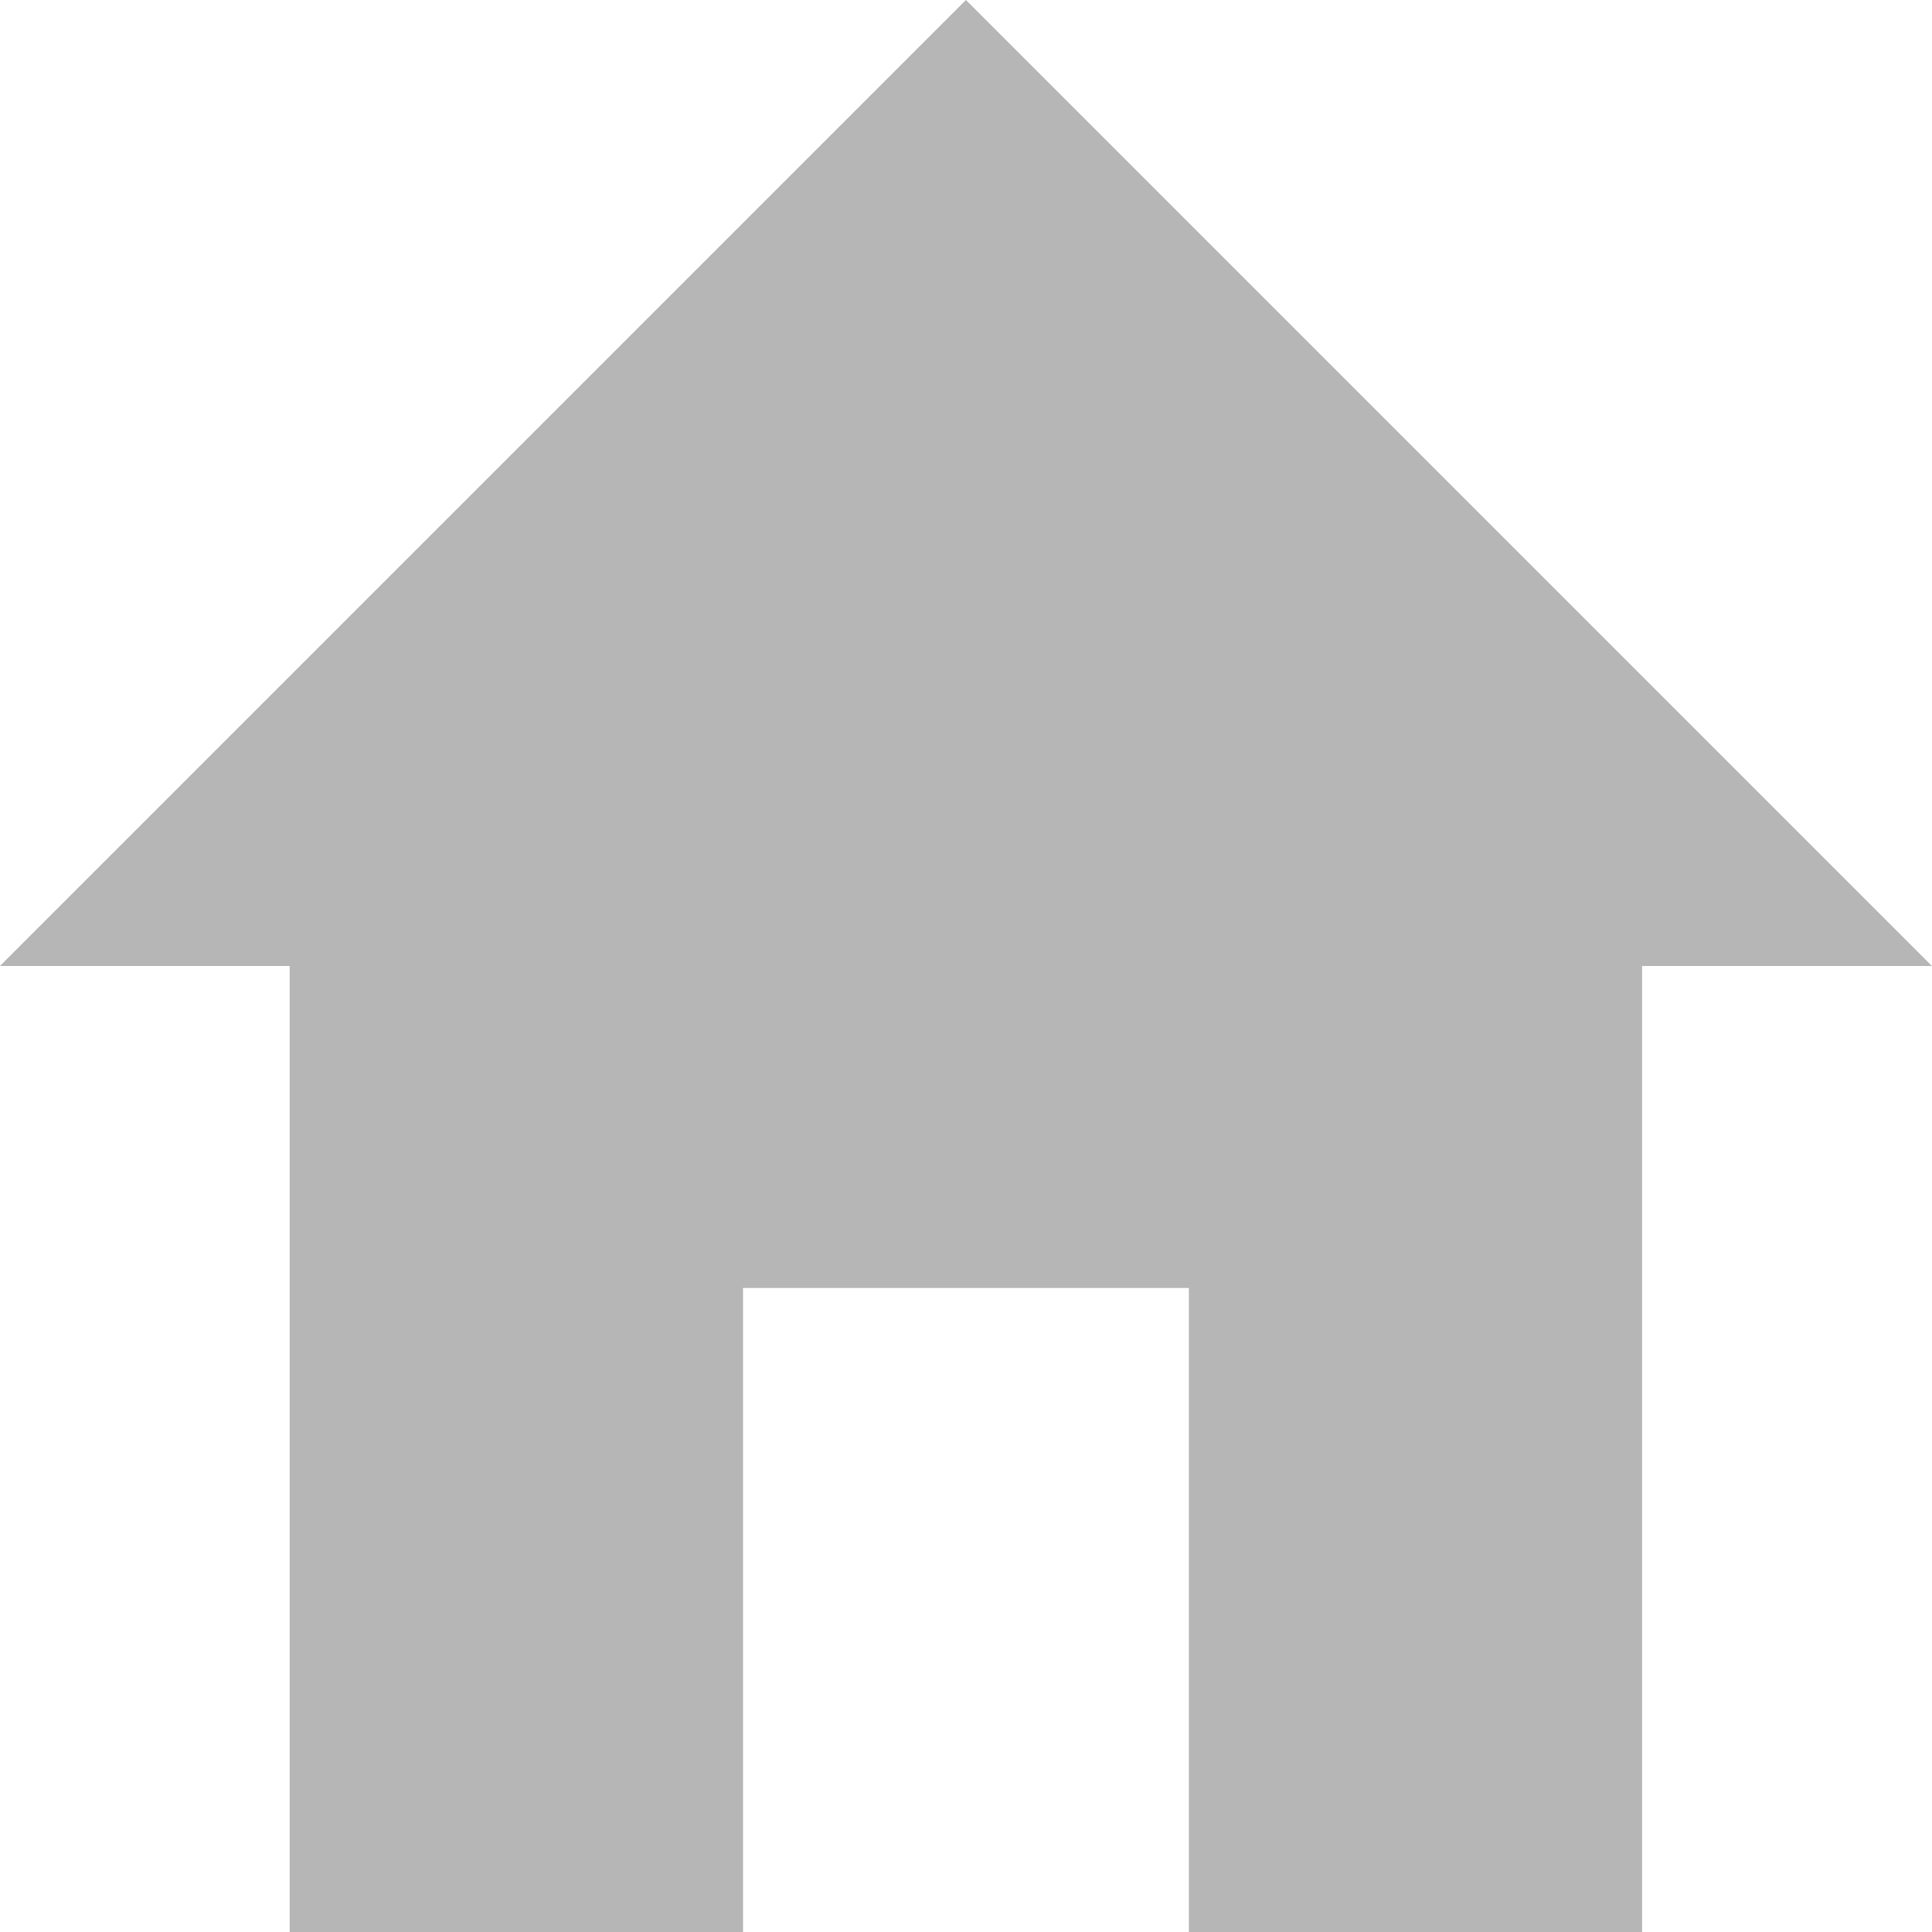
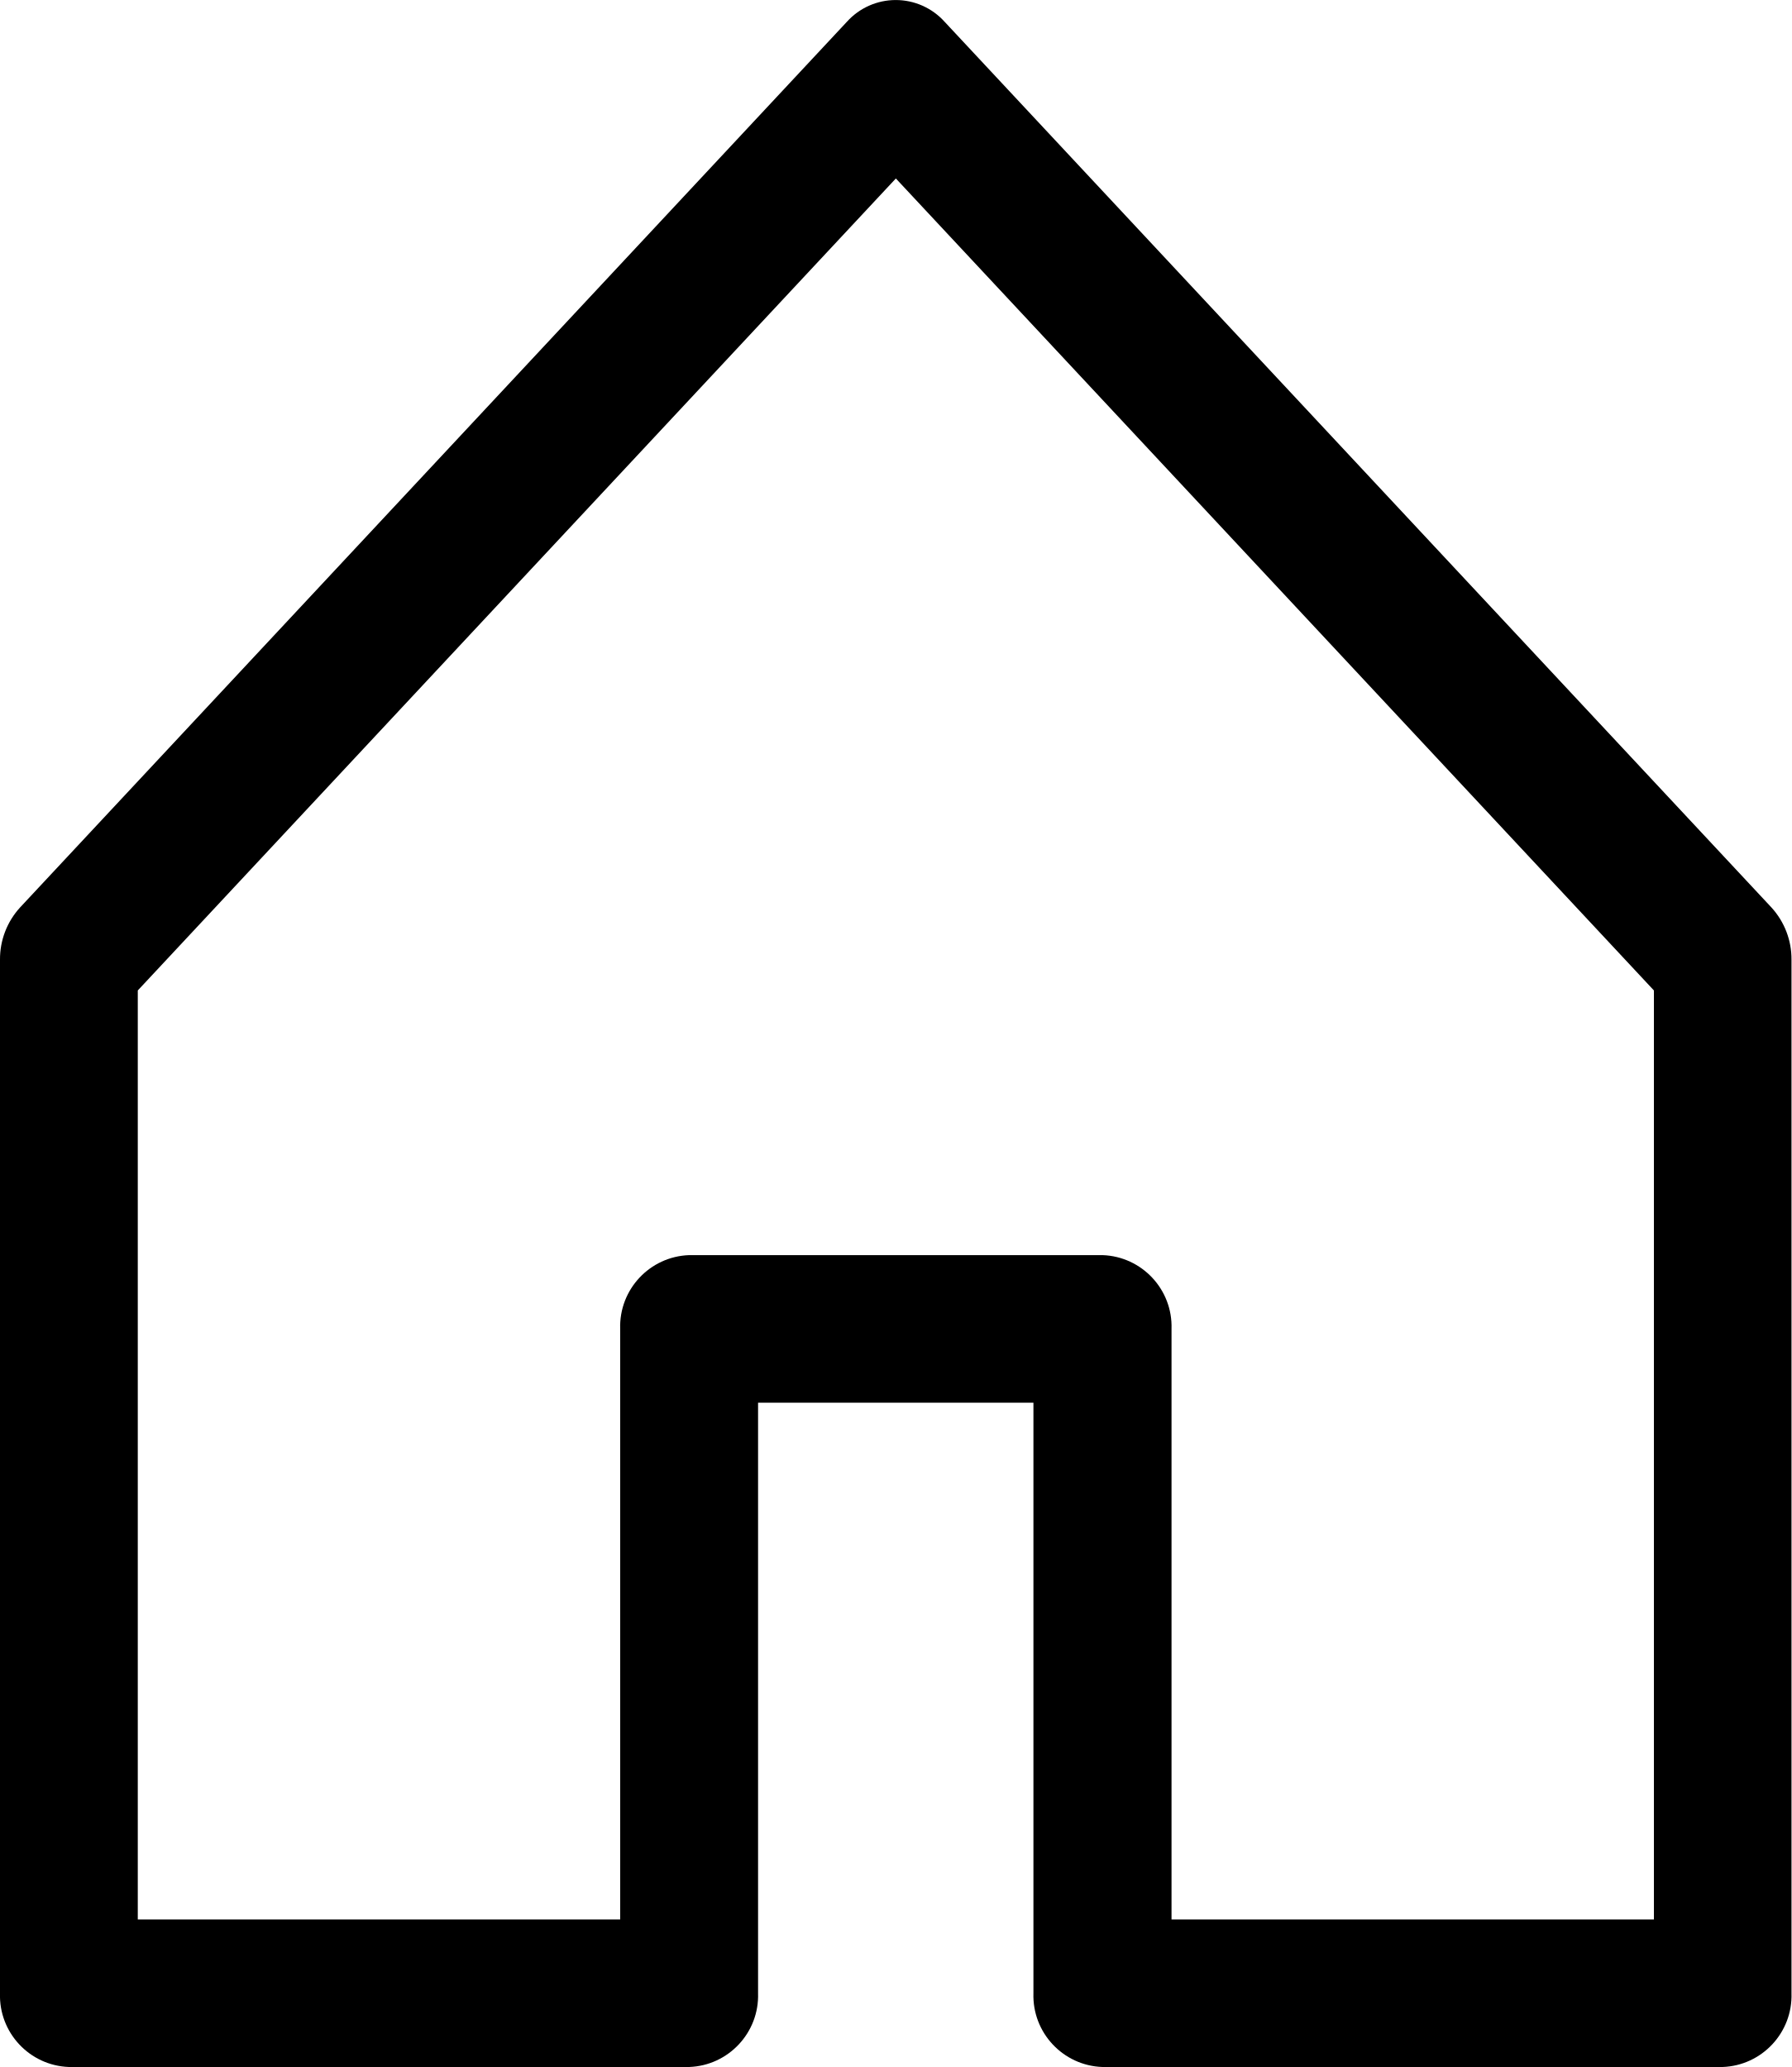
- <svg xmlns="http://www.w3.org/2000/svg" width="20" height="20" viewBox="0 0 20 20">
-   <path id="Icon_ionic-md-home" data-name="Icon ionic-md-home" d="M11.067,24.5V17.833h4.615V24.5h4.692v-10h3l-10-10-10,10h3v10Z" transform="translate(-3.375 -4.5)" fill="#0e0909" opacity="0.3" />
+ <svg xmlns="http://www.w3.org/2000/svg" width="17.333" height="20.001" viewBox="0 0 17.333 20.001">
+   <g id="house-door" transform="translate(-1.875 -1.248)">
+     <path id="Path_279" data-name="Path 279" d="M10.069,1.458a.636.636,0,0,1,.944,0l8,8.571a.741.741,0,0,1,.194.506v10a.692.692,0,0,1-.667.714h-6a.692.692,0,0,1-.667-.714V14.821H9.209v5.714a.692.692,0,0,1-.667.714h-6a.692.692,0,0,1-.667-.714v-10a.741.741,0,0,1,.194-.506l8-8.571ZM3.208,10.832v8.989H7.875V14.107a.692.692,0,0,1,.667-.714h4a.692.692,0,0,1,.667.714v5.714h4.667V10.832L10.542,2.975Z" fill-rule="evenodd" />
+   </g>
</svg>
